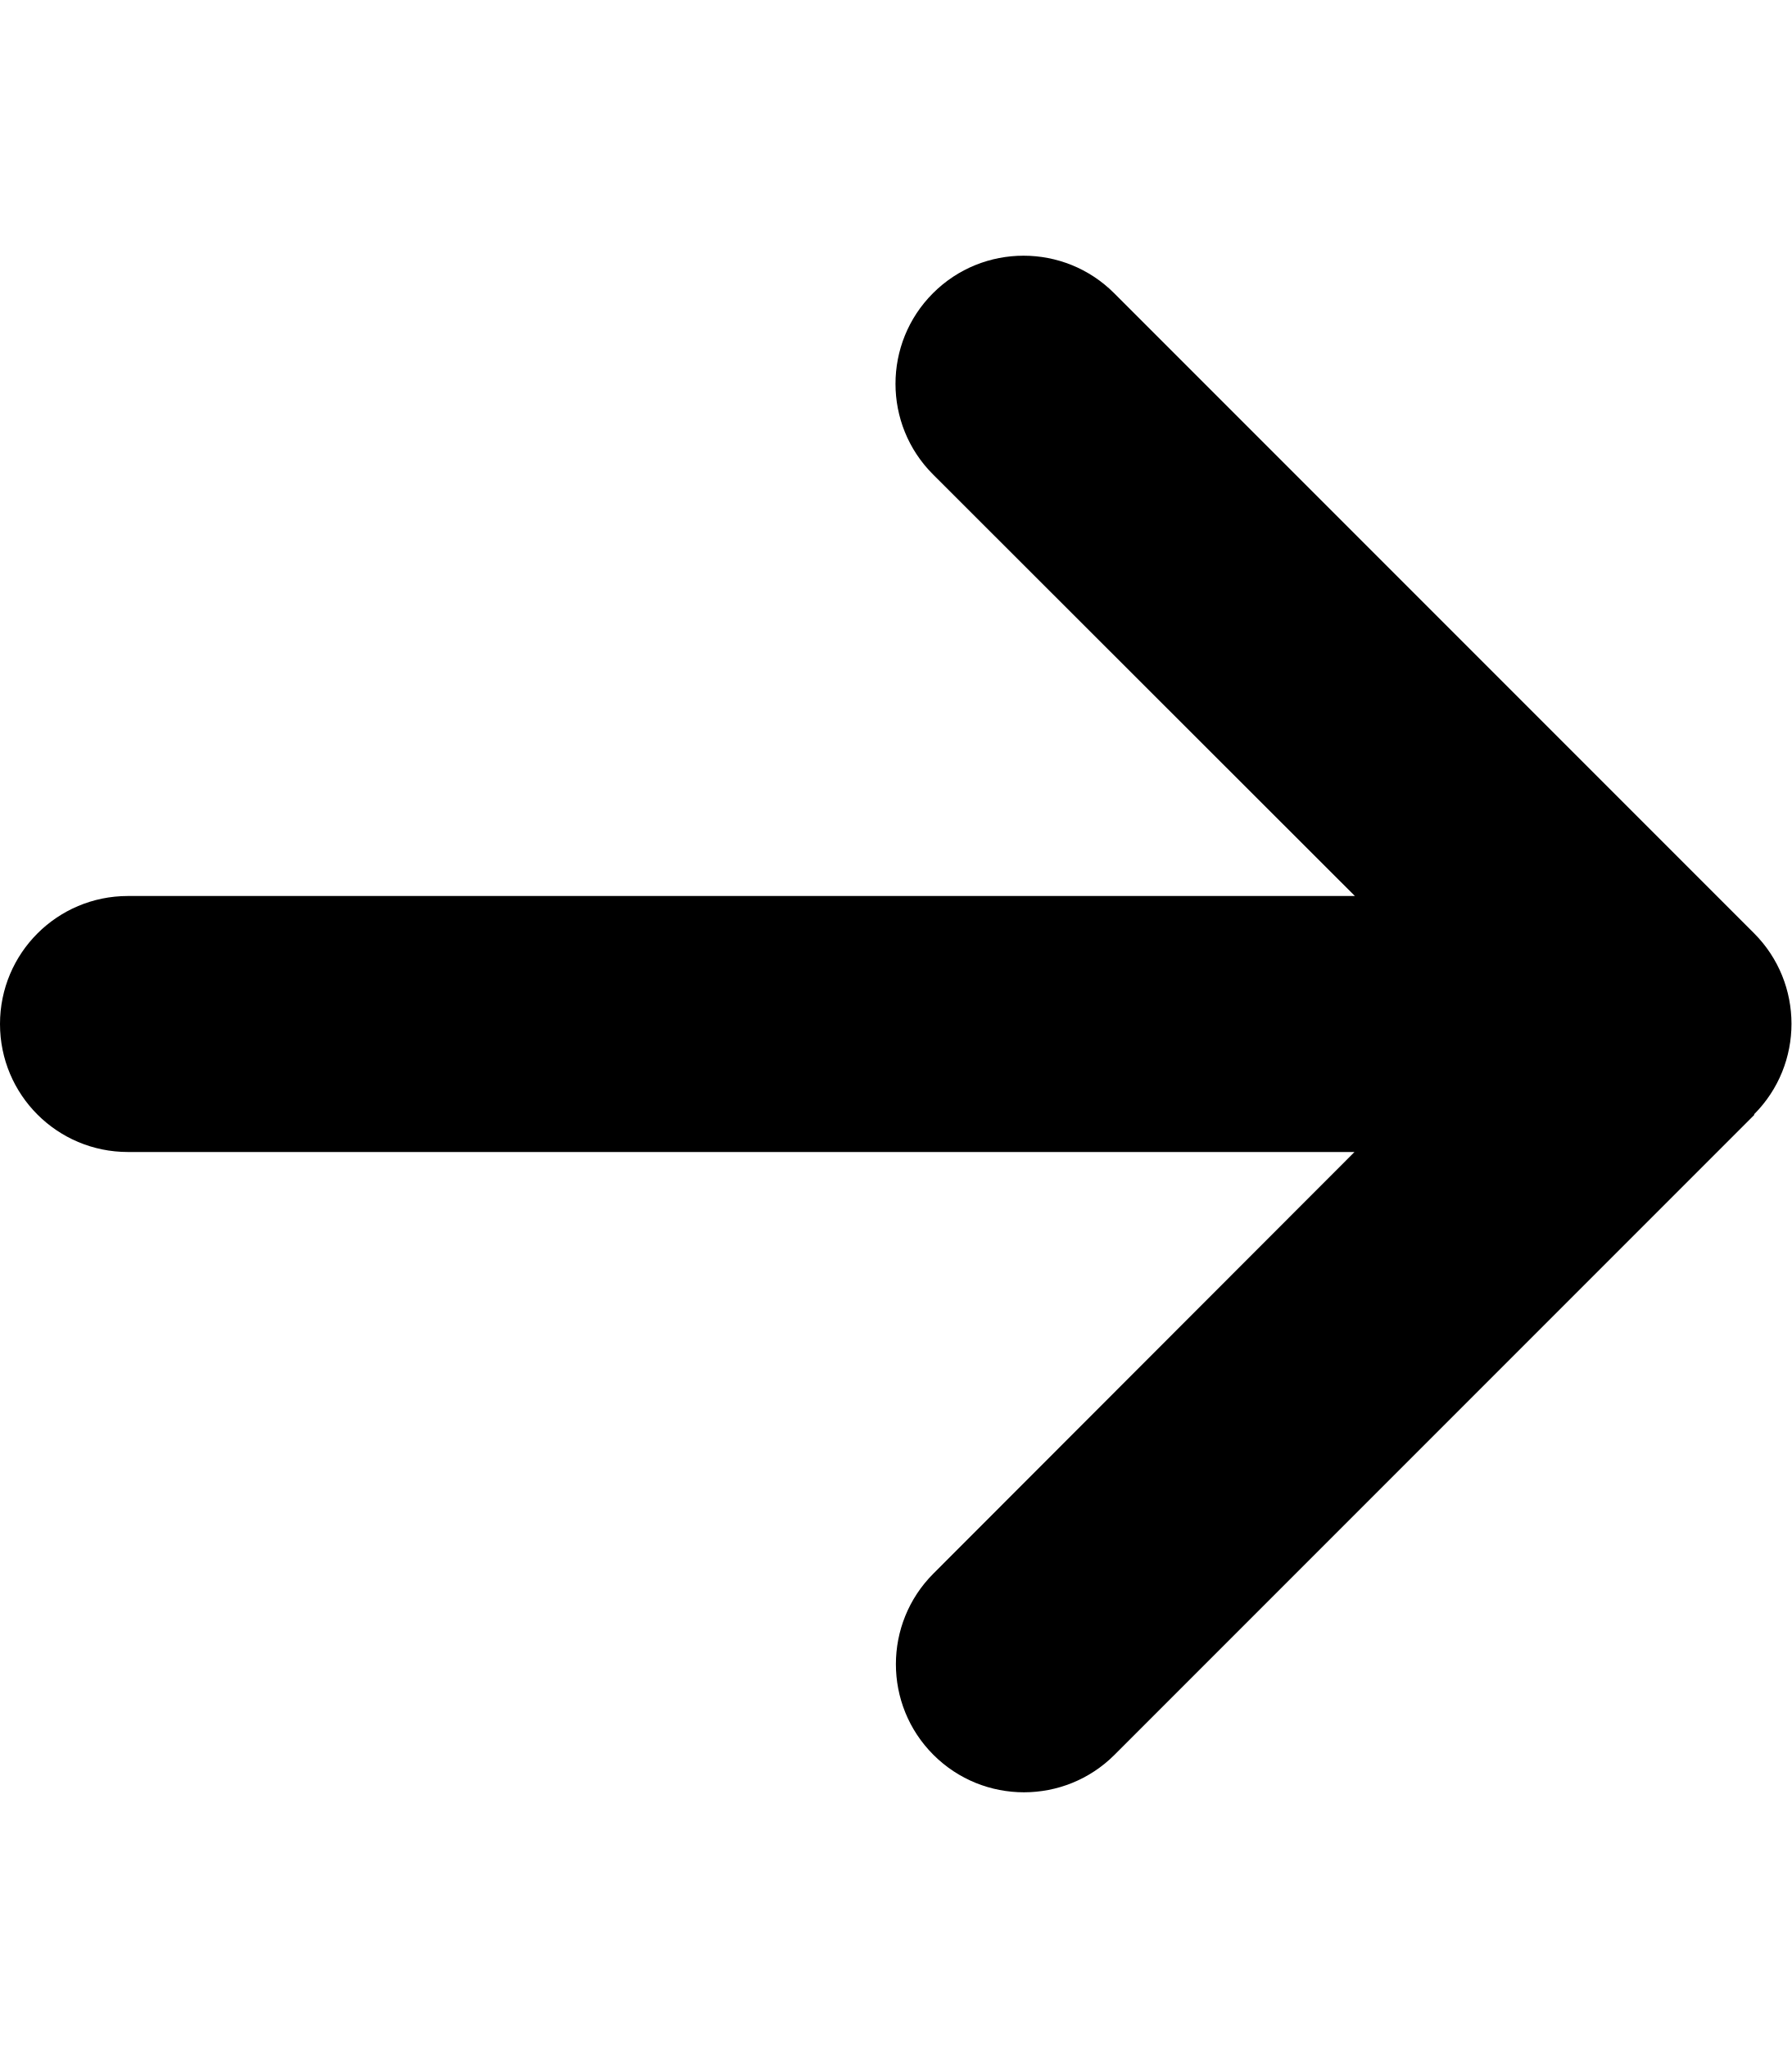
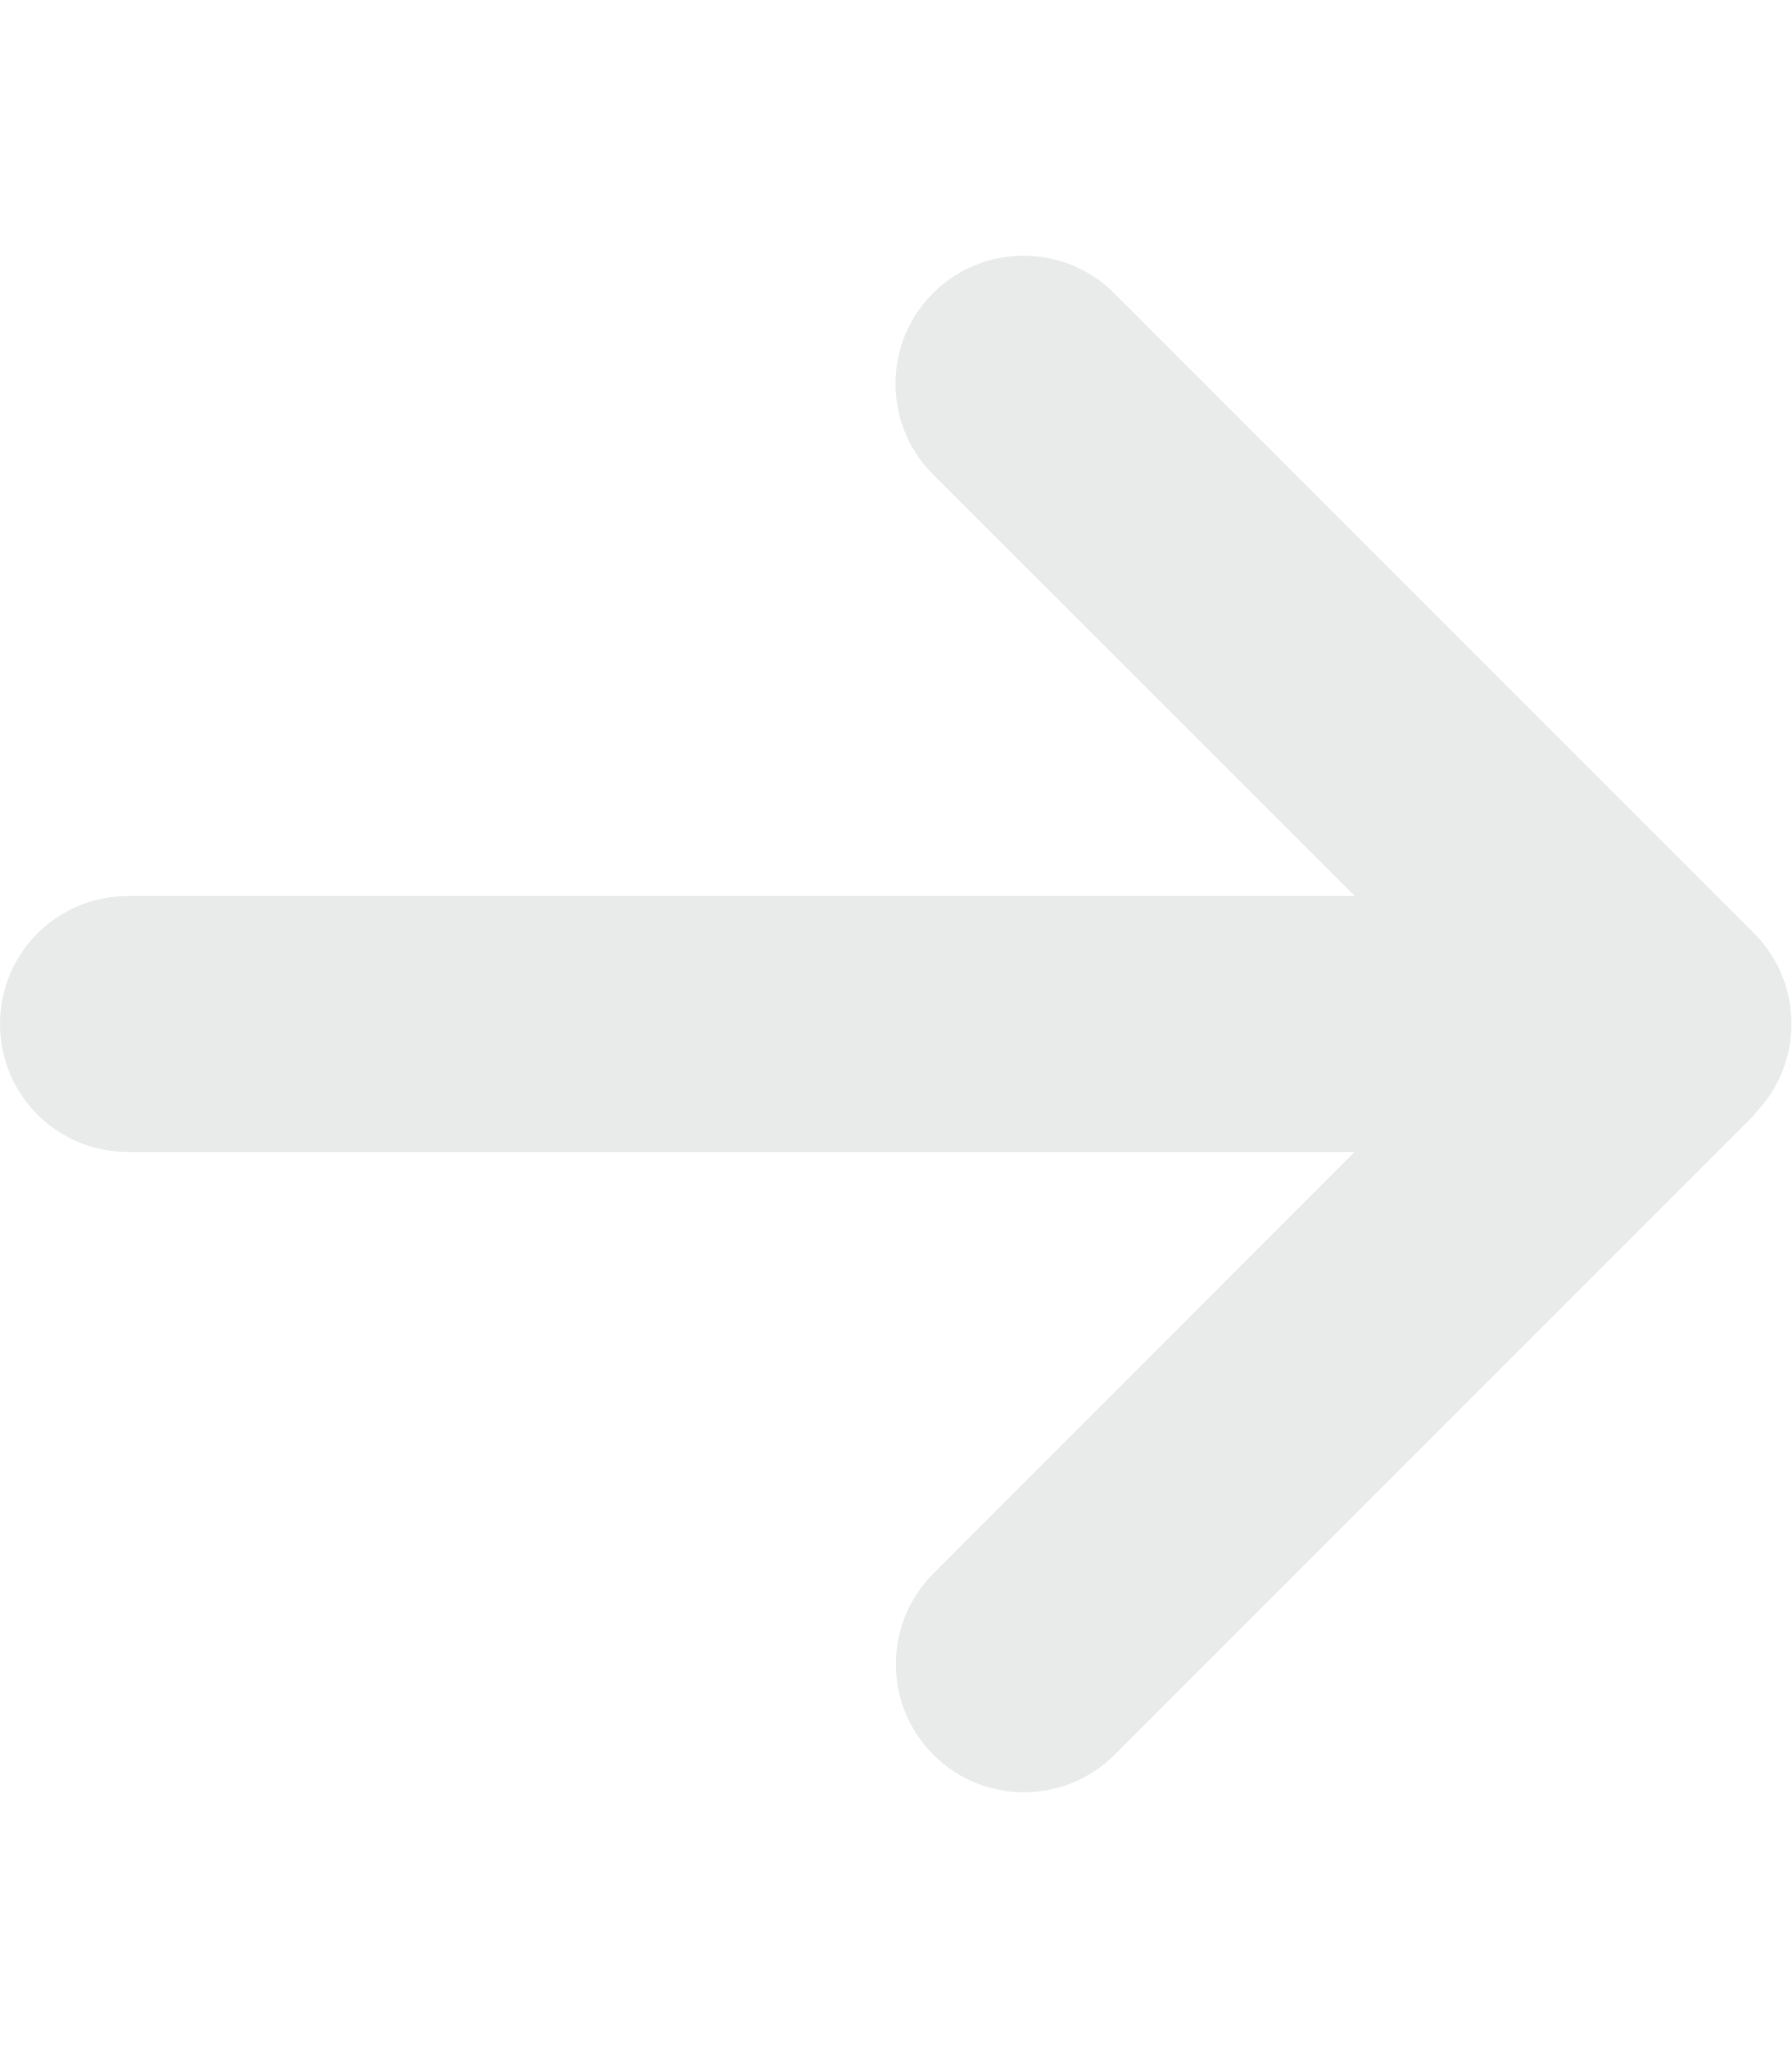
- <svg xmlns="http://www.w3.org/2000/svg" viewBox="0 0 448 512">
+ <svg xmlns="http://www.w3.org/2000/svg" fill="#E8EBEA" viewBox="0 0 448 512">
  <path d="M438.6 278.6c12.5-12.5 12.5-32.8 0-45.3l-160-160c-12.5-12.5-32.8-12.5-45.3 0s-12.5 32.8 0 45.3L338.8 224 32 224c-17.7 0-32 14.3-32 32s14.3 32 32 32l306.7 0L233.4 393.4c-12.5 12.5-12.5 32.8 0 45.3s32.8 12.5 45.3 0l160-160z" />
</svg>
